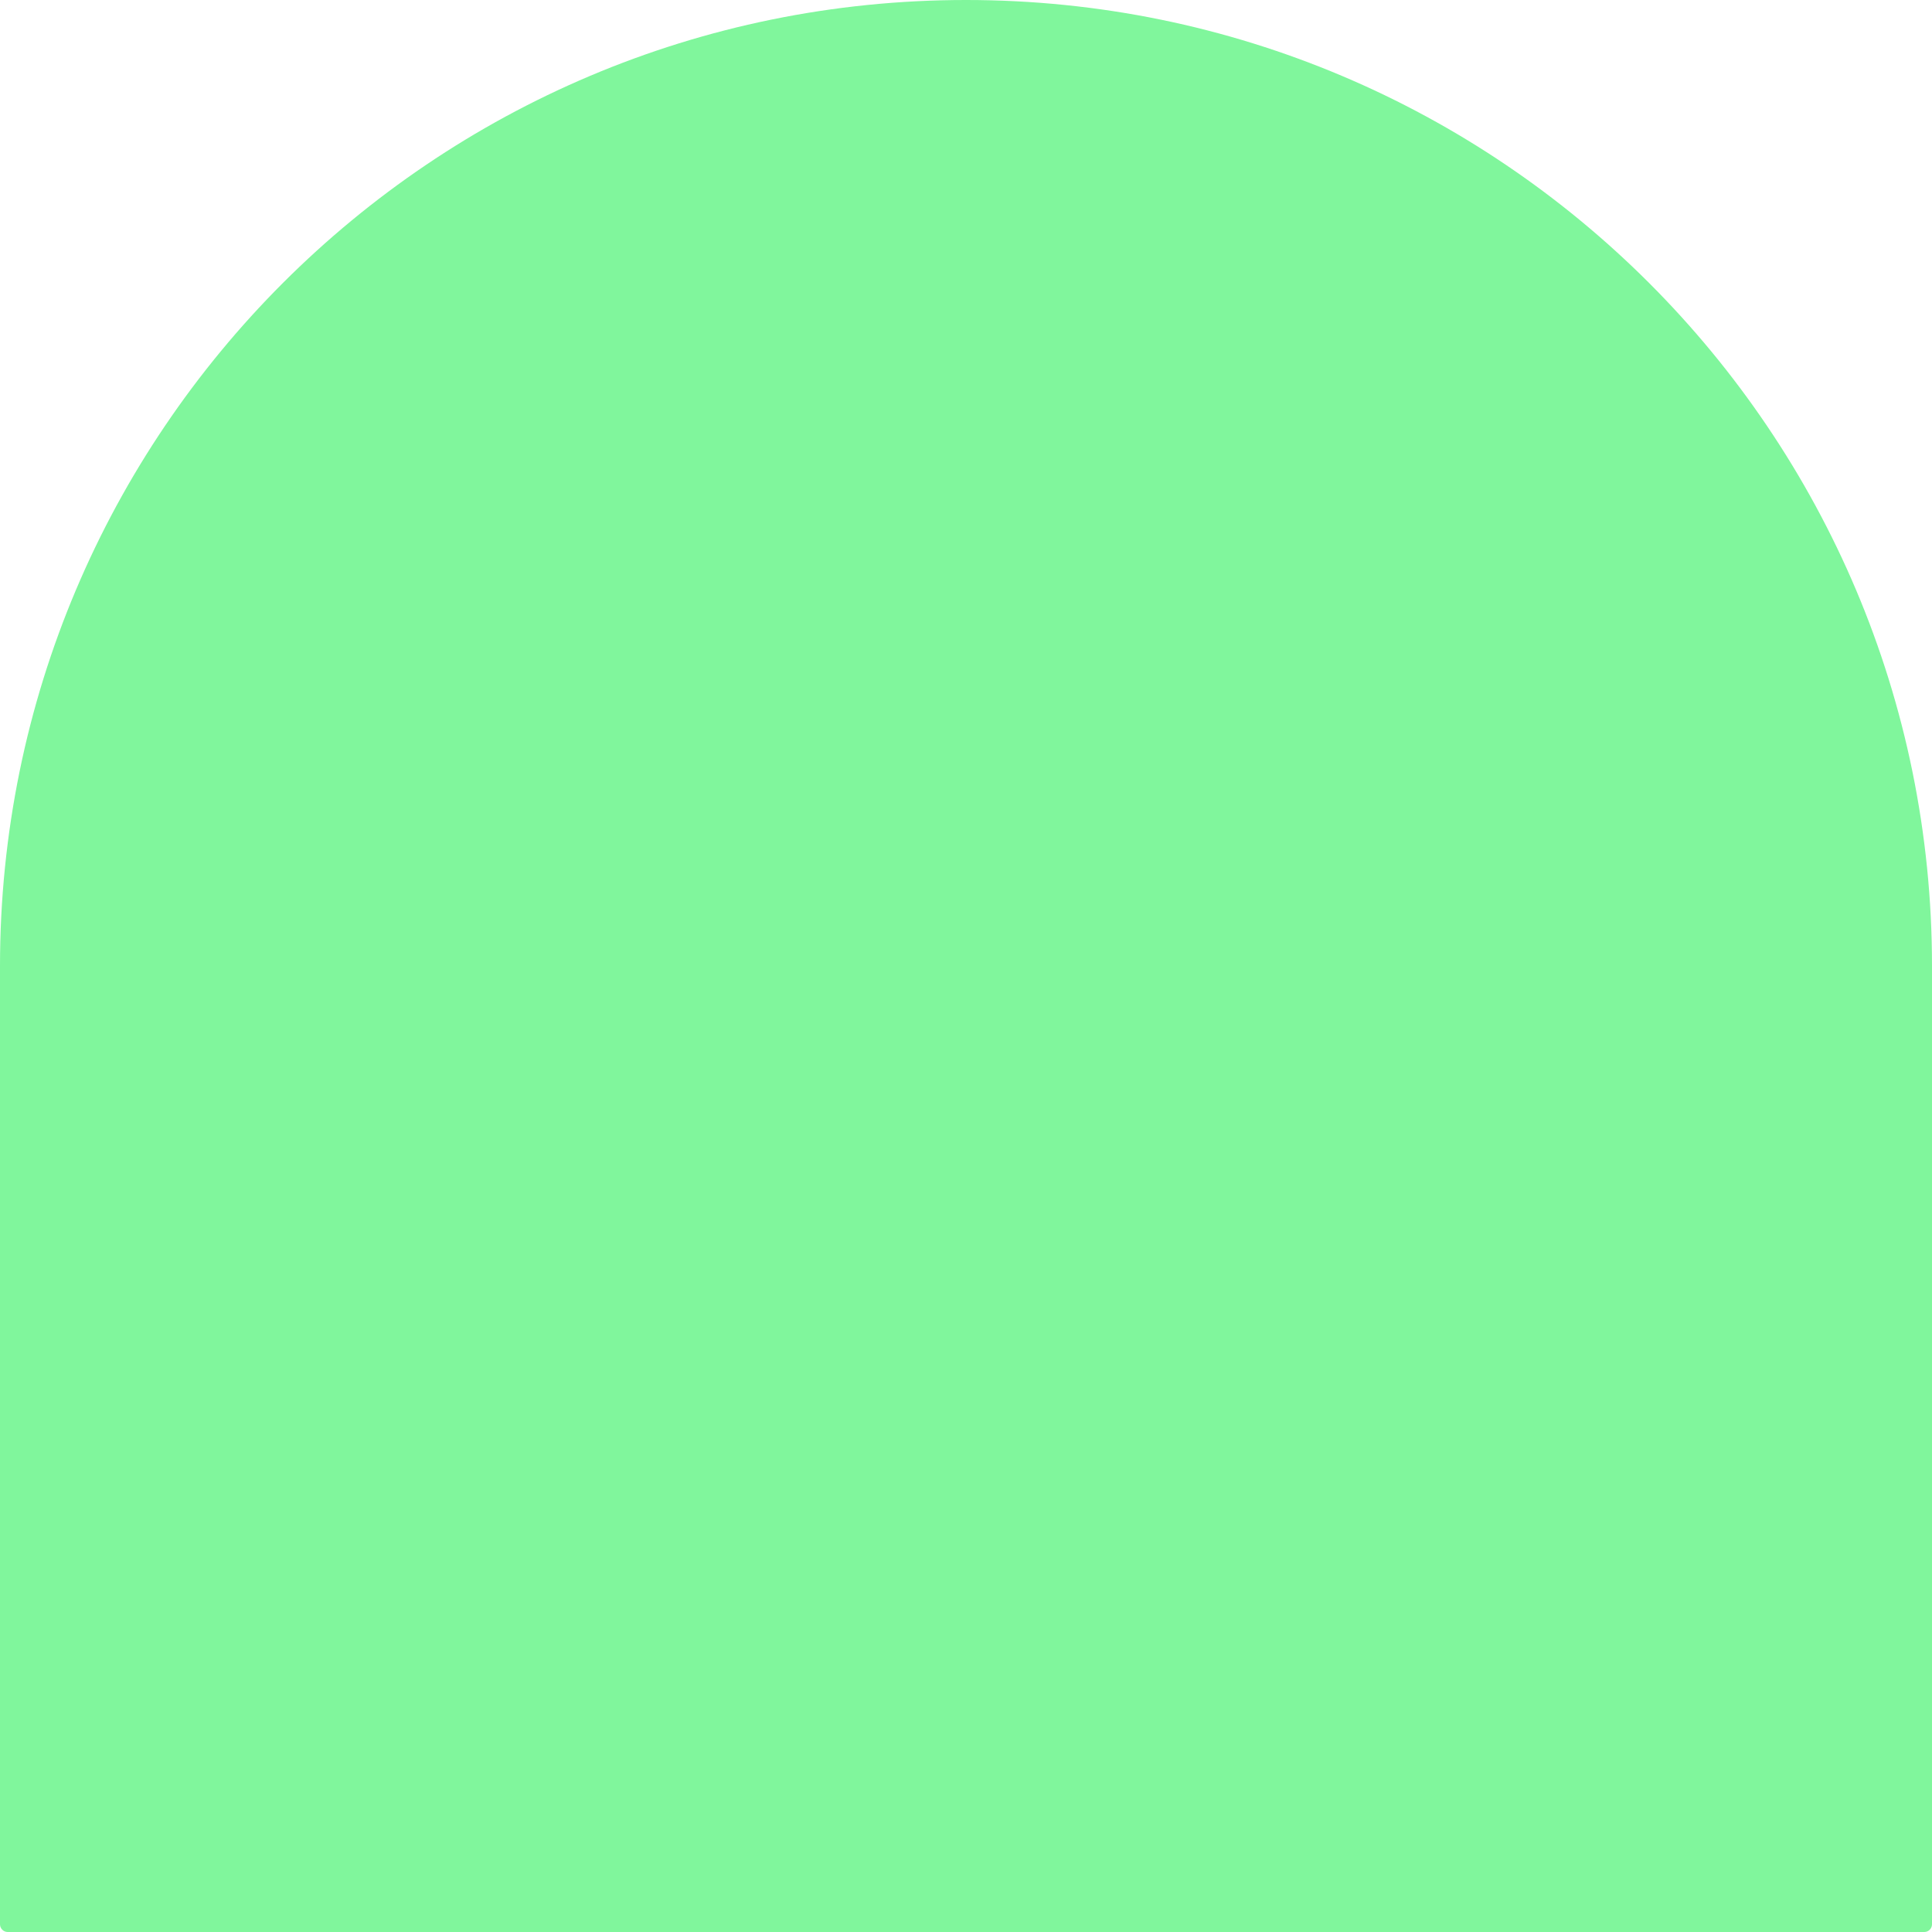
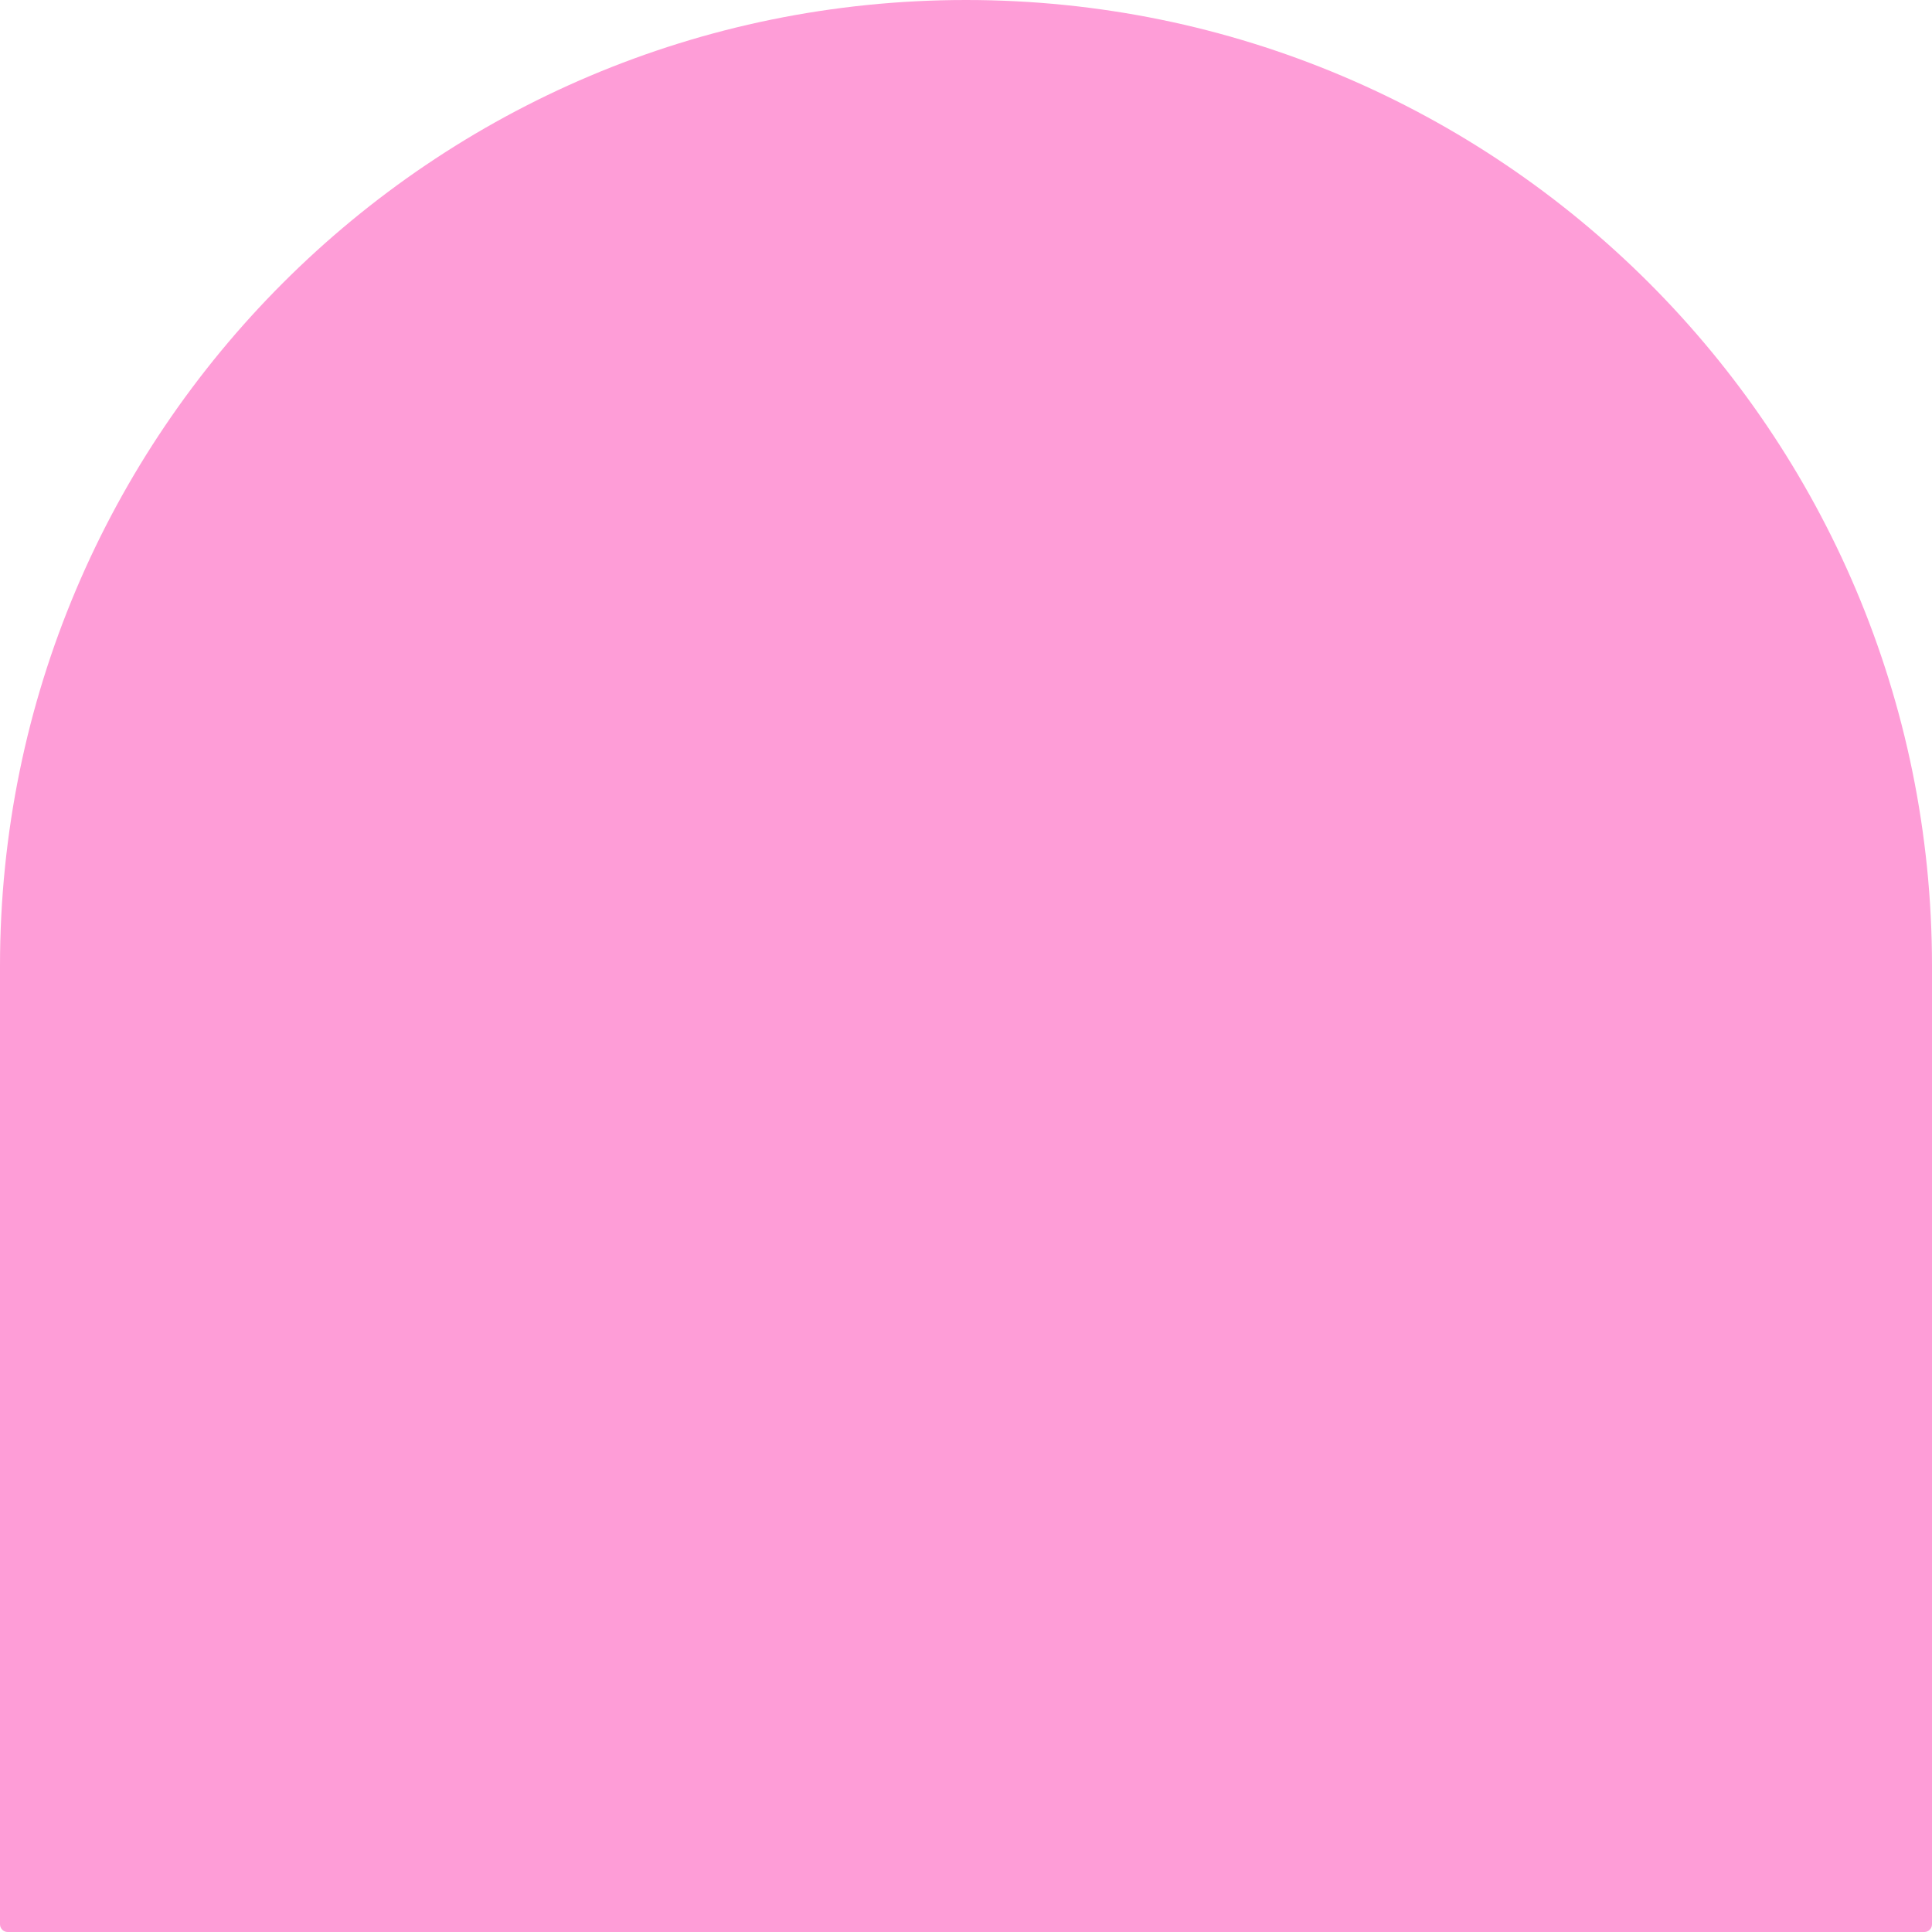
- <svg xmlns="http://www.w3.org/2000/svg" width="58" height="58" viewBox="0 0 58 58" fill="none">
-   <path d="M0 29C0 12.984 12.984 0 29 0C45.016 0 58 12.984 58 29V57.769C58 57.896 57.896 58 57.769 58H0.231C0.104 58 0 57.896 0 57.769V29Z" fill="#80F69C" />
+ <svg xmlns="http://www.w3.org/2000/svg" width="140" height="140" viewBox="0 0 140 140" fill="none">
+   <path d="M0 70C0 31.34 31.34 0 70 0C108.66 0 140 31.34 140 70V139.442C140 139.75 139.75 140 139.442 140H0.558C0.25 140 0 139.75 0 139.442V70Z" fill="#FE9DD7" />
</svg>
